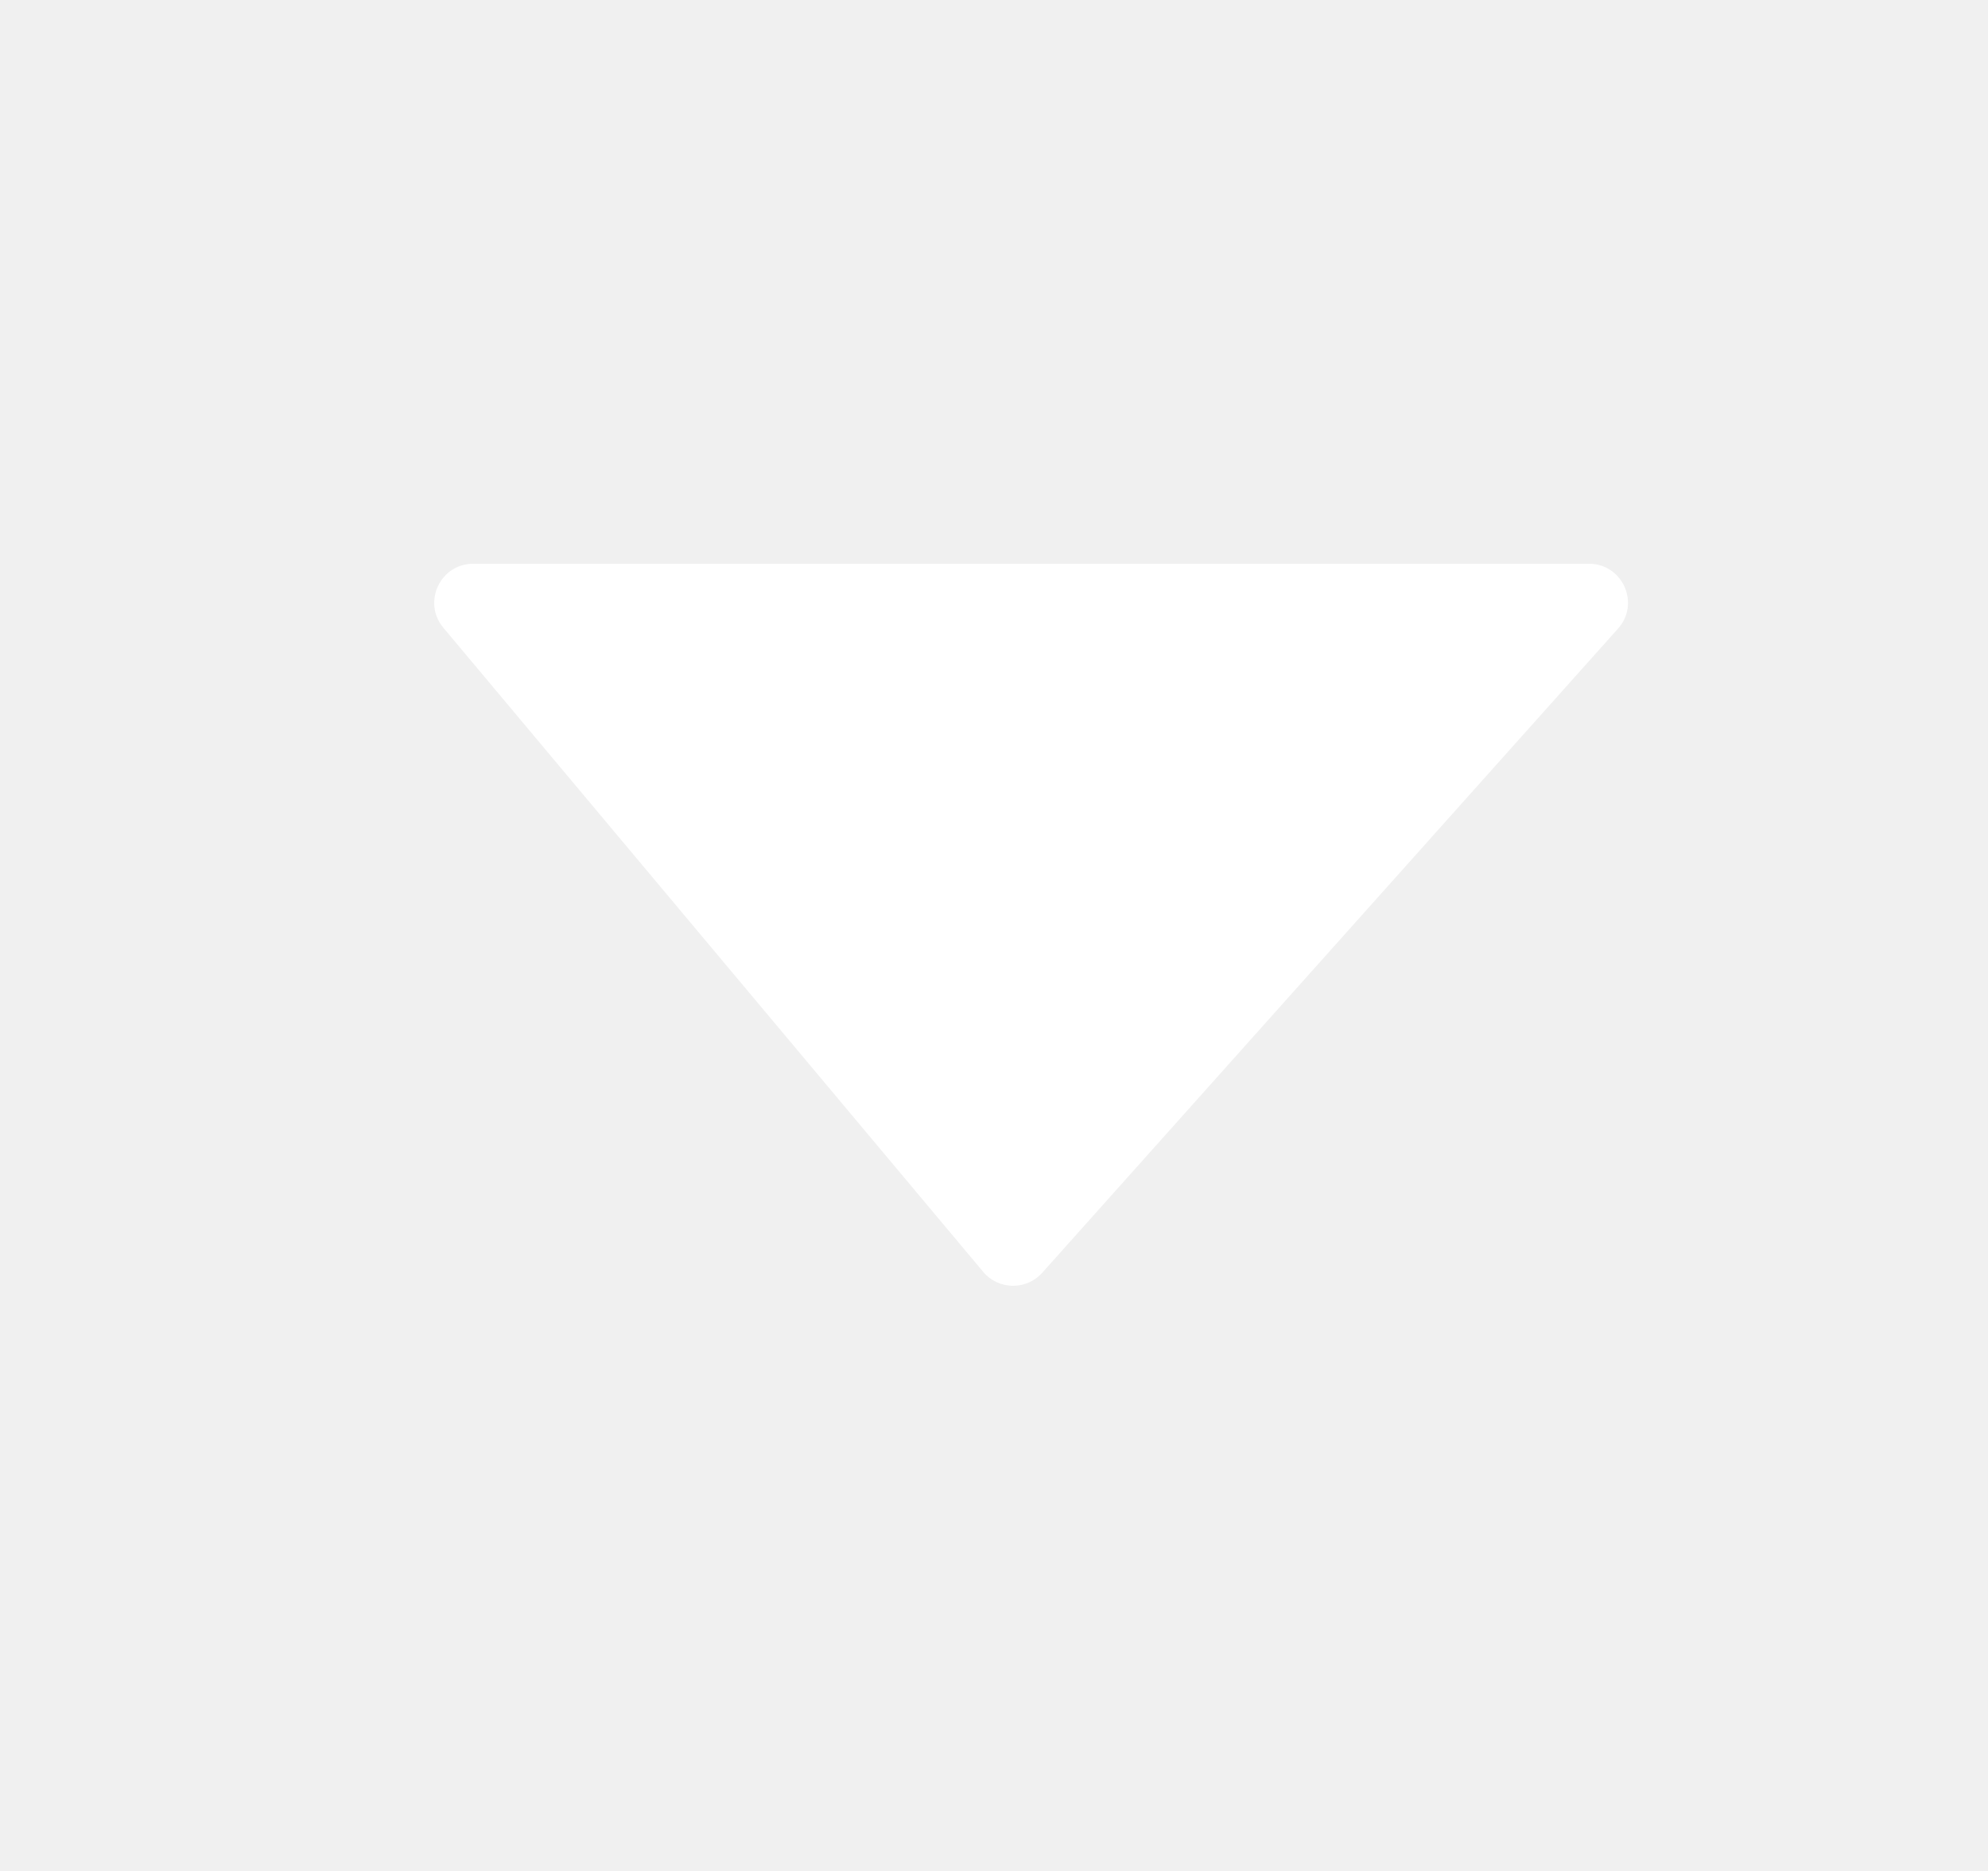
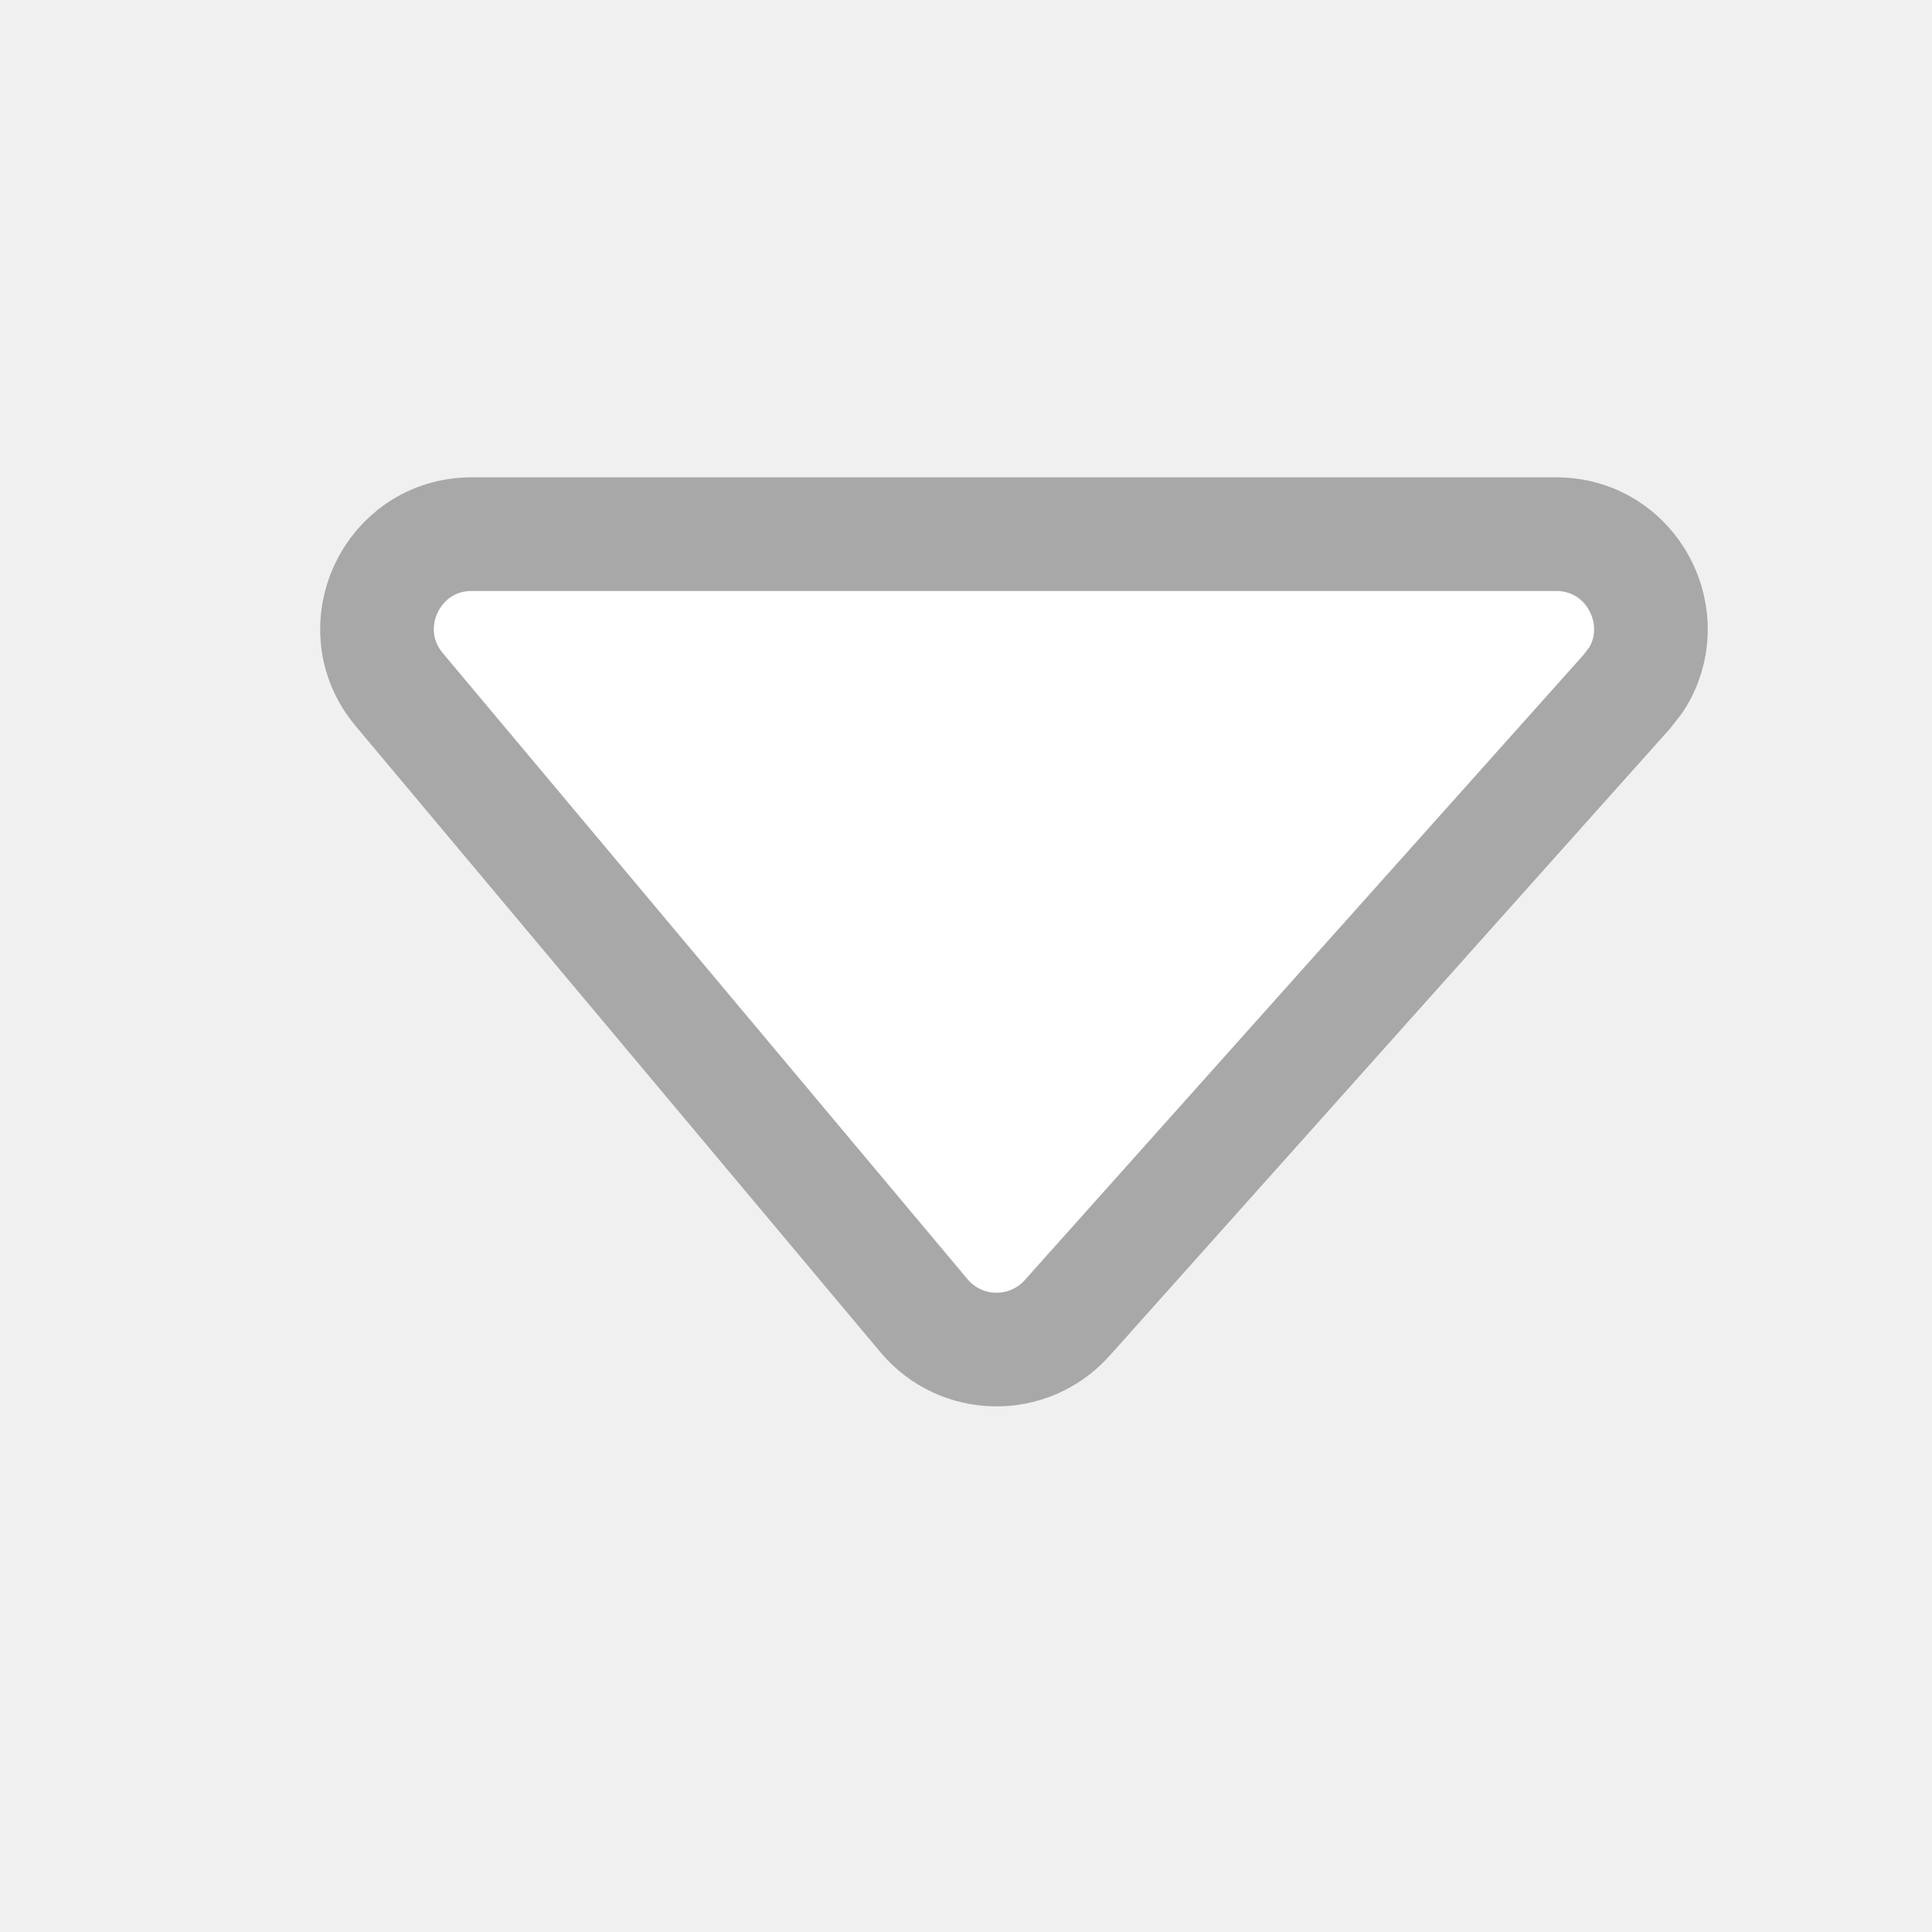
- <svg xmlns="http://www.w3.org/2000/svg" width="17" height="16" viewBox="0 0 17 16" fill="none">
-   <path d="M4.047 4.821L13.587 4.821C13.876 4.821 14.028 5.162 13.836 5.376L8.912 10.885C8.776 11.036 8.538 11.032 8.408 10.877L3.791 5.368C3.61 5.151 3.764 4.821 4.047 4.821Z" fill="white" />
+ <svg xmlns="http://www.w3.org/2000/svg" width="17" height="17" viewBox="0 0 17 17" fill="none">
+   <path d="M4.152 5.2L13.692 5.2C13.98 5.2 14.133 5.54 13.941 5.755L9.017 11.264C8.881 11.415 8.643 11.411 8.513 11.255L3.896 5.747C3.714 5.53 3.869 5.2 4.152 5.2Z" fill="white" />
+   <path d="M13.692 4.7C14.367 4.7 14.744 5.448 14.394 5.984L14.313 6.088L9.39 11.597C9.051 11.976 8.456 11.966 8.13 11.577L3.513 6.068C3.059 5.526 3.444 4.7 4.151 4.7L13.692 4.7Z" stroke="black" stroke-opacity="0.3" />
</svg>
